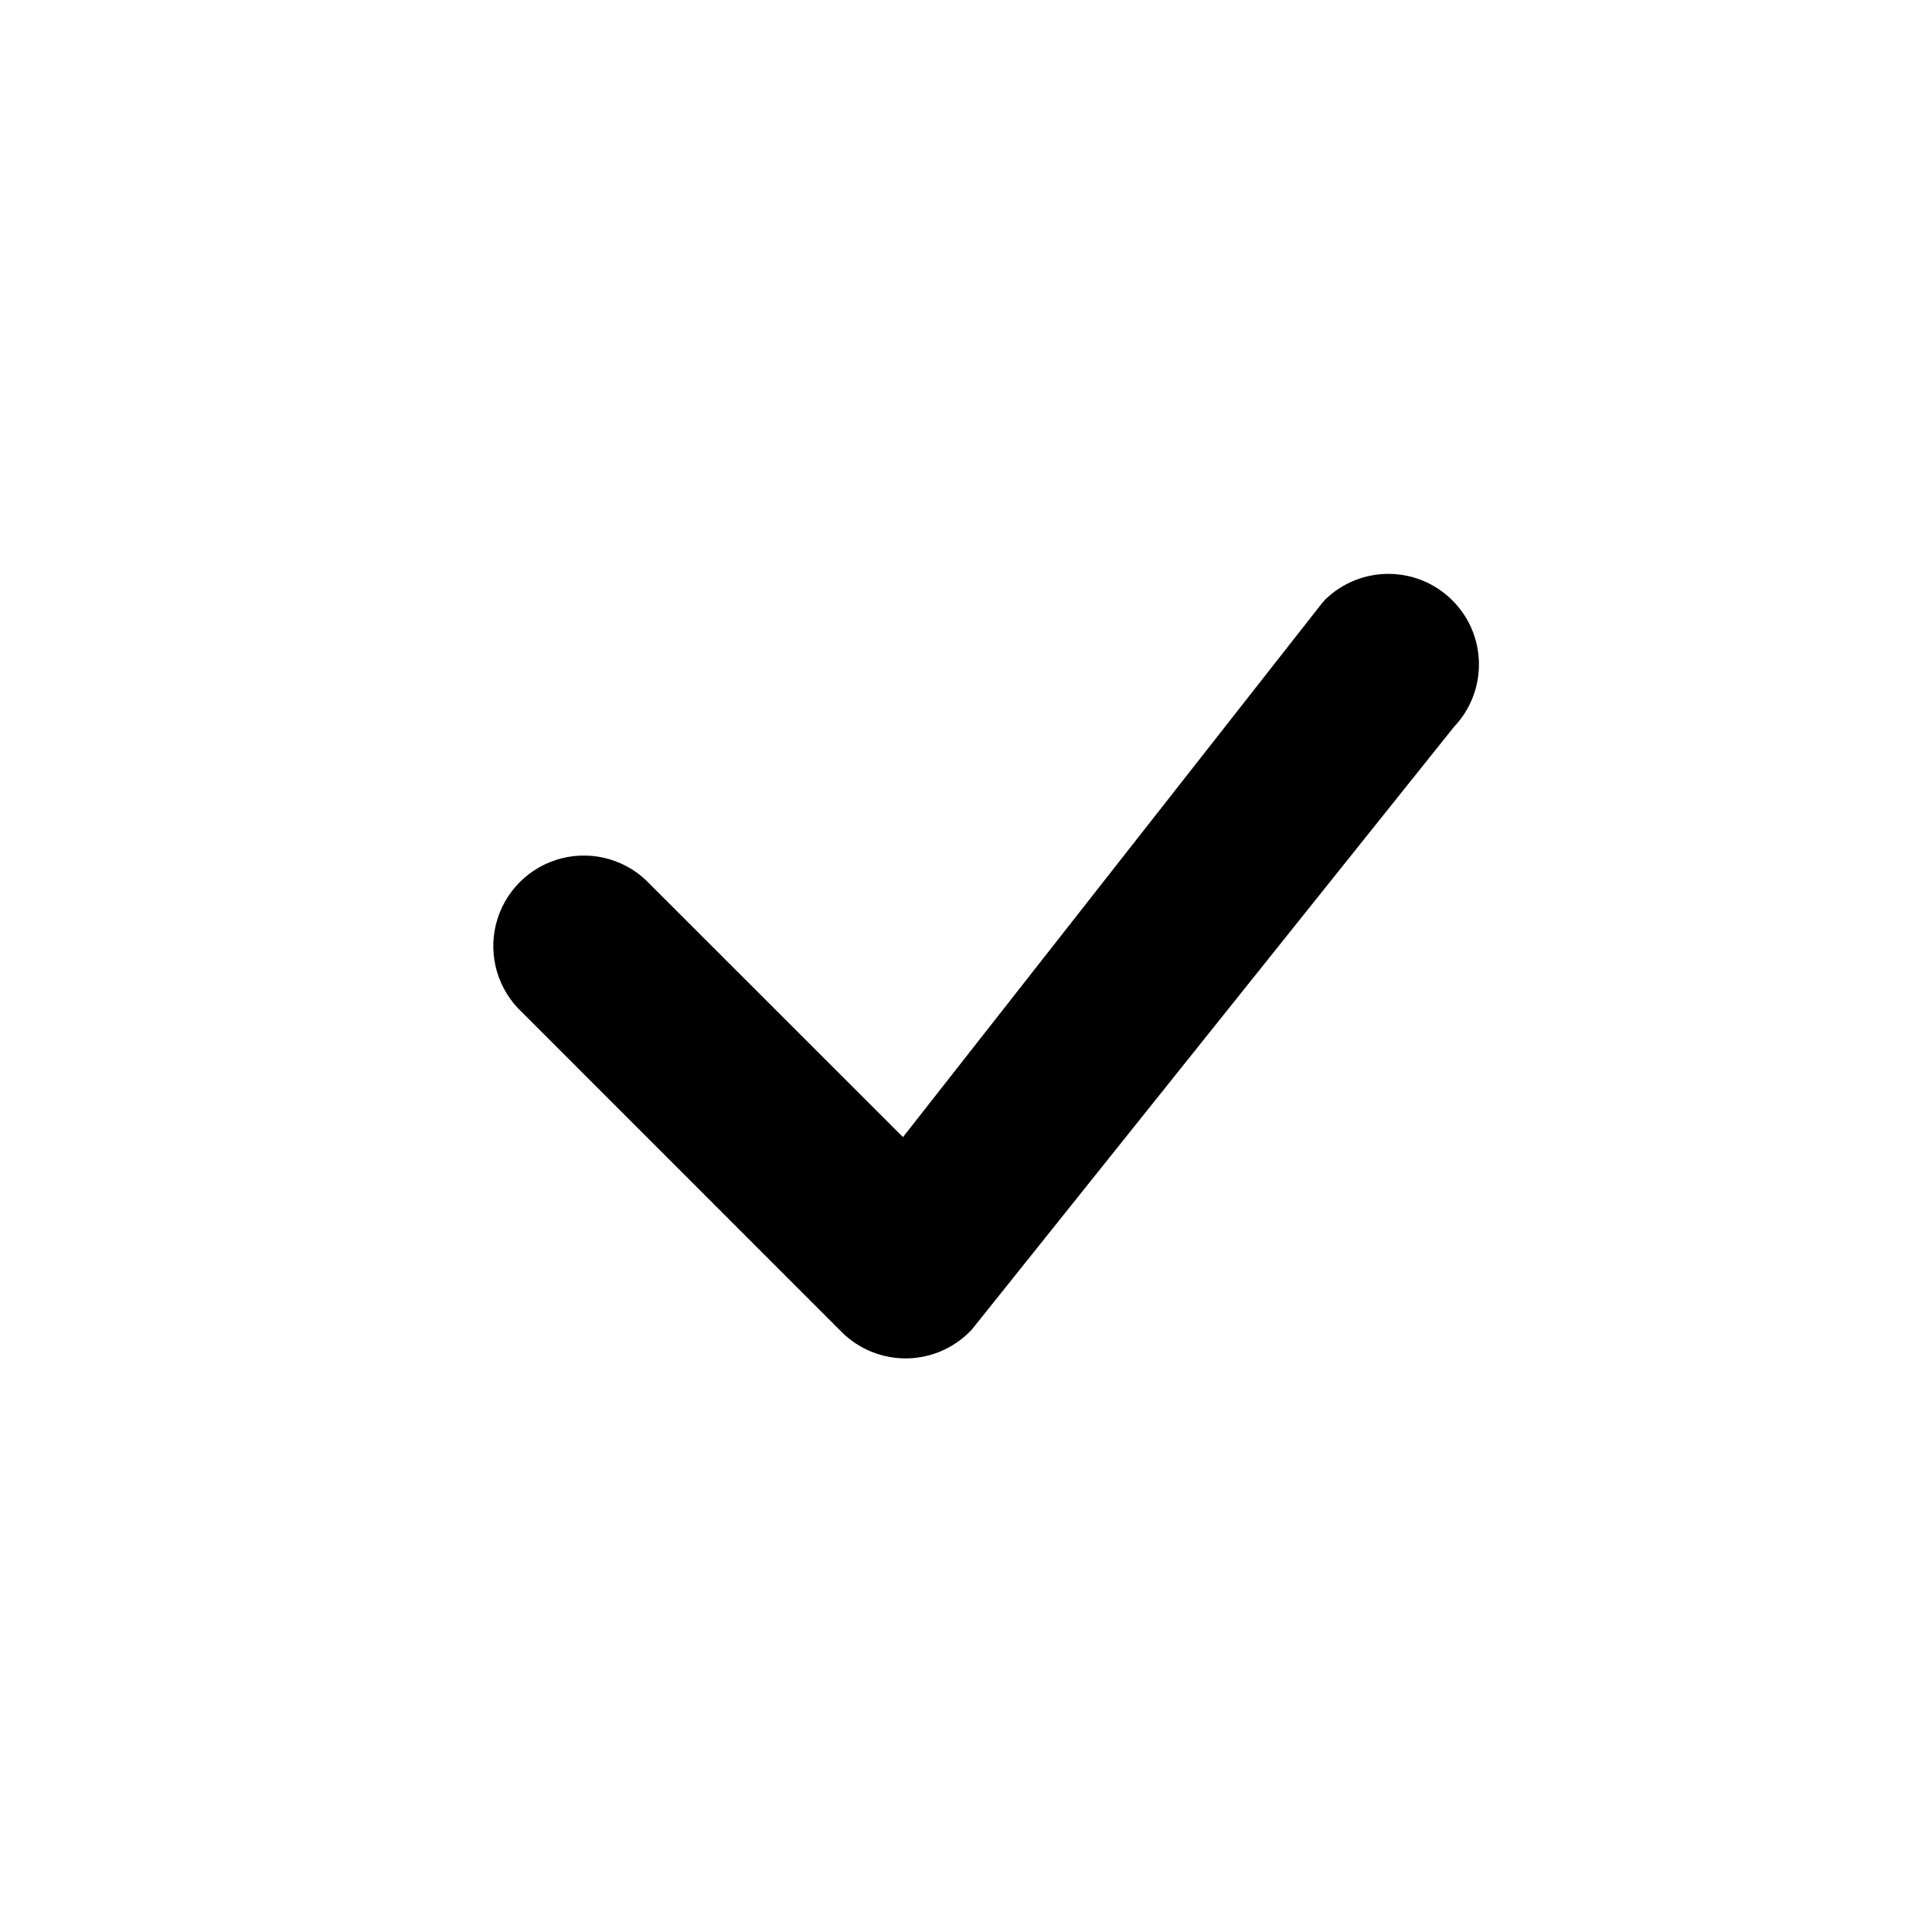
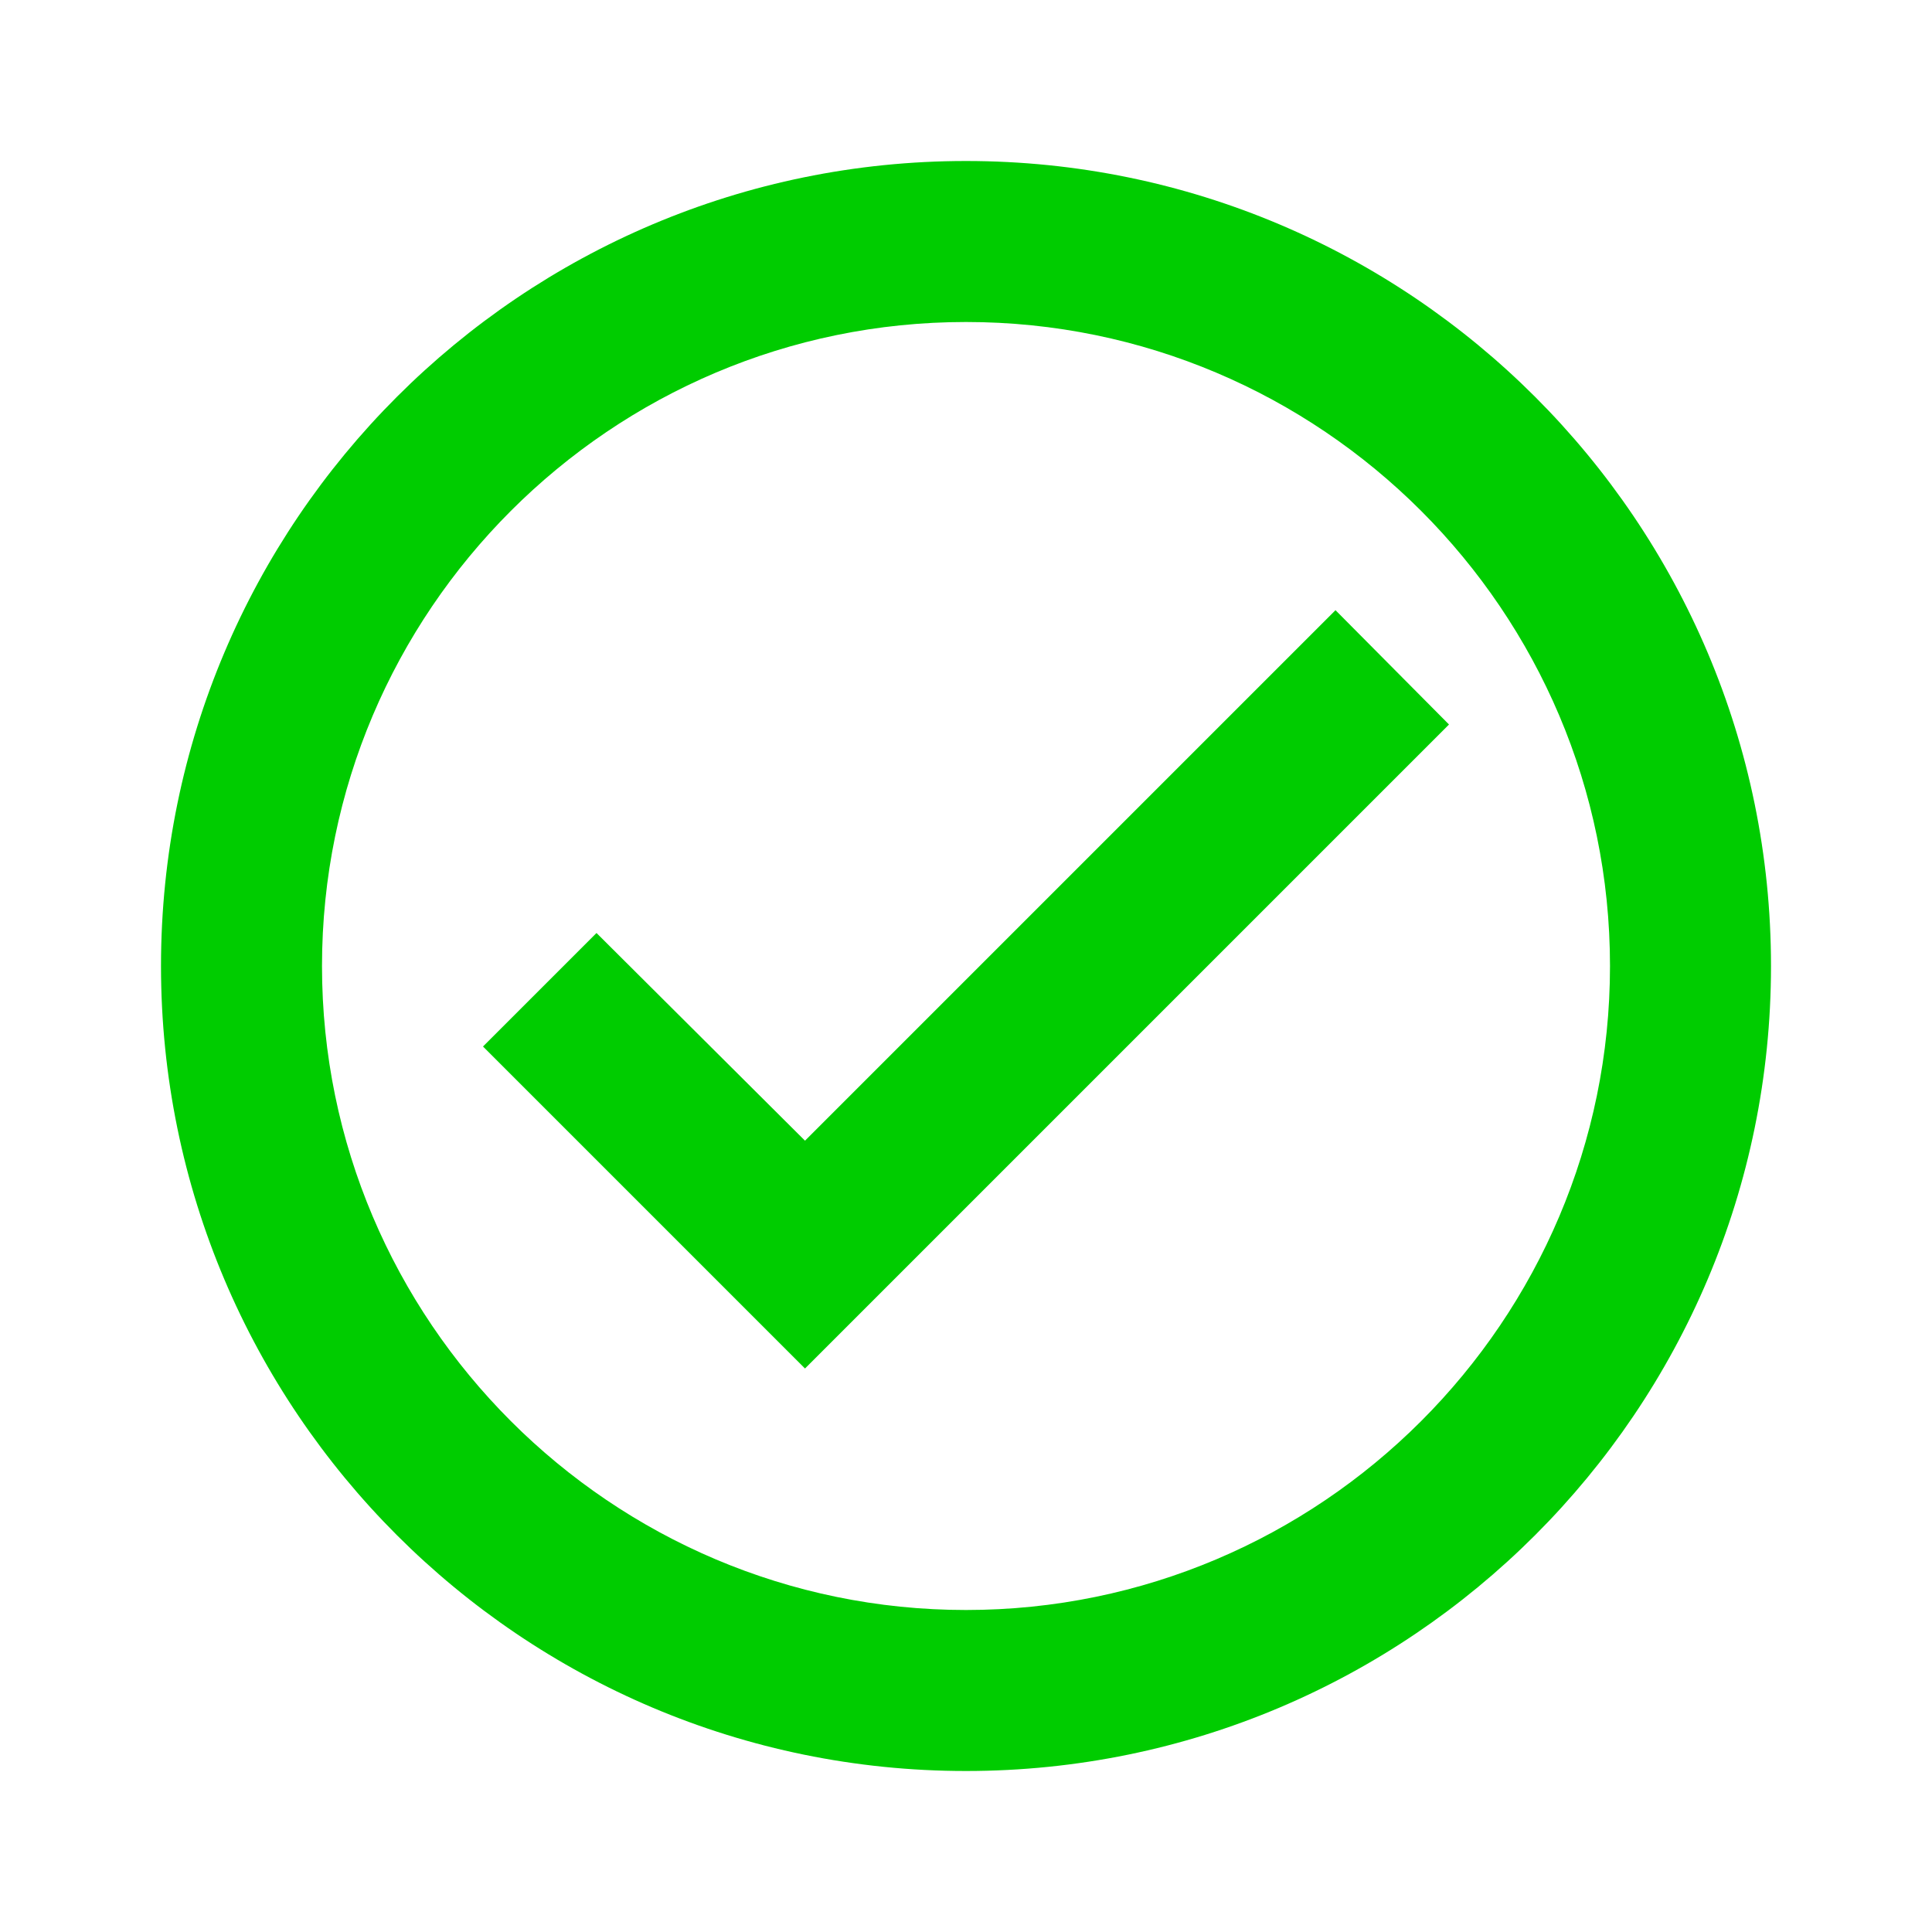
- <svg xmlns="http://www.w3.org/2000/svg" width="1em" height="1em" viewBox="0 0 16 16" class="bi bi-check" fill="currentColor">
-   <path fill-rule="evenodd" d="M10.97 4.97a.75.75 0 0 1 1.071 1.05l-3.992 4.99a.75.75 0 0 1-1.08.02L4.324 8.384a.75.75 0 1 1 1.06-1.06l2.094 2.093 3.473-4.425a.236.236 0 0 1 .02-.022z" />
+ <svg xmlns="http://www.w3.org/2000/svg" height="36" viewBox="0 0 24 24" width="36" fill="#00CC00">
+   <path d="M0 0h24v24H0V0z" fill="none" />
+   <path d="M12 2C6.48 2 2 6.48 2 12s4.48 10 10 10 10-4.48 10-10S17.52 2 12 2zm0 18c-4.41 0-8-3.59-8-8s3.59-8 8-8 8 3.59 8 8-3.59 8-8 8zm4.59-12.42L10 14.17l-2.59-2.58L6 13l4 4 8-8z" />
</svg>
